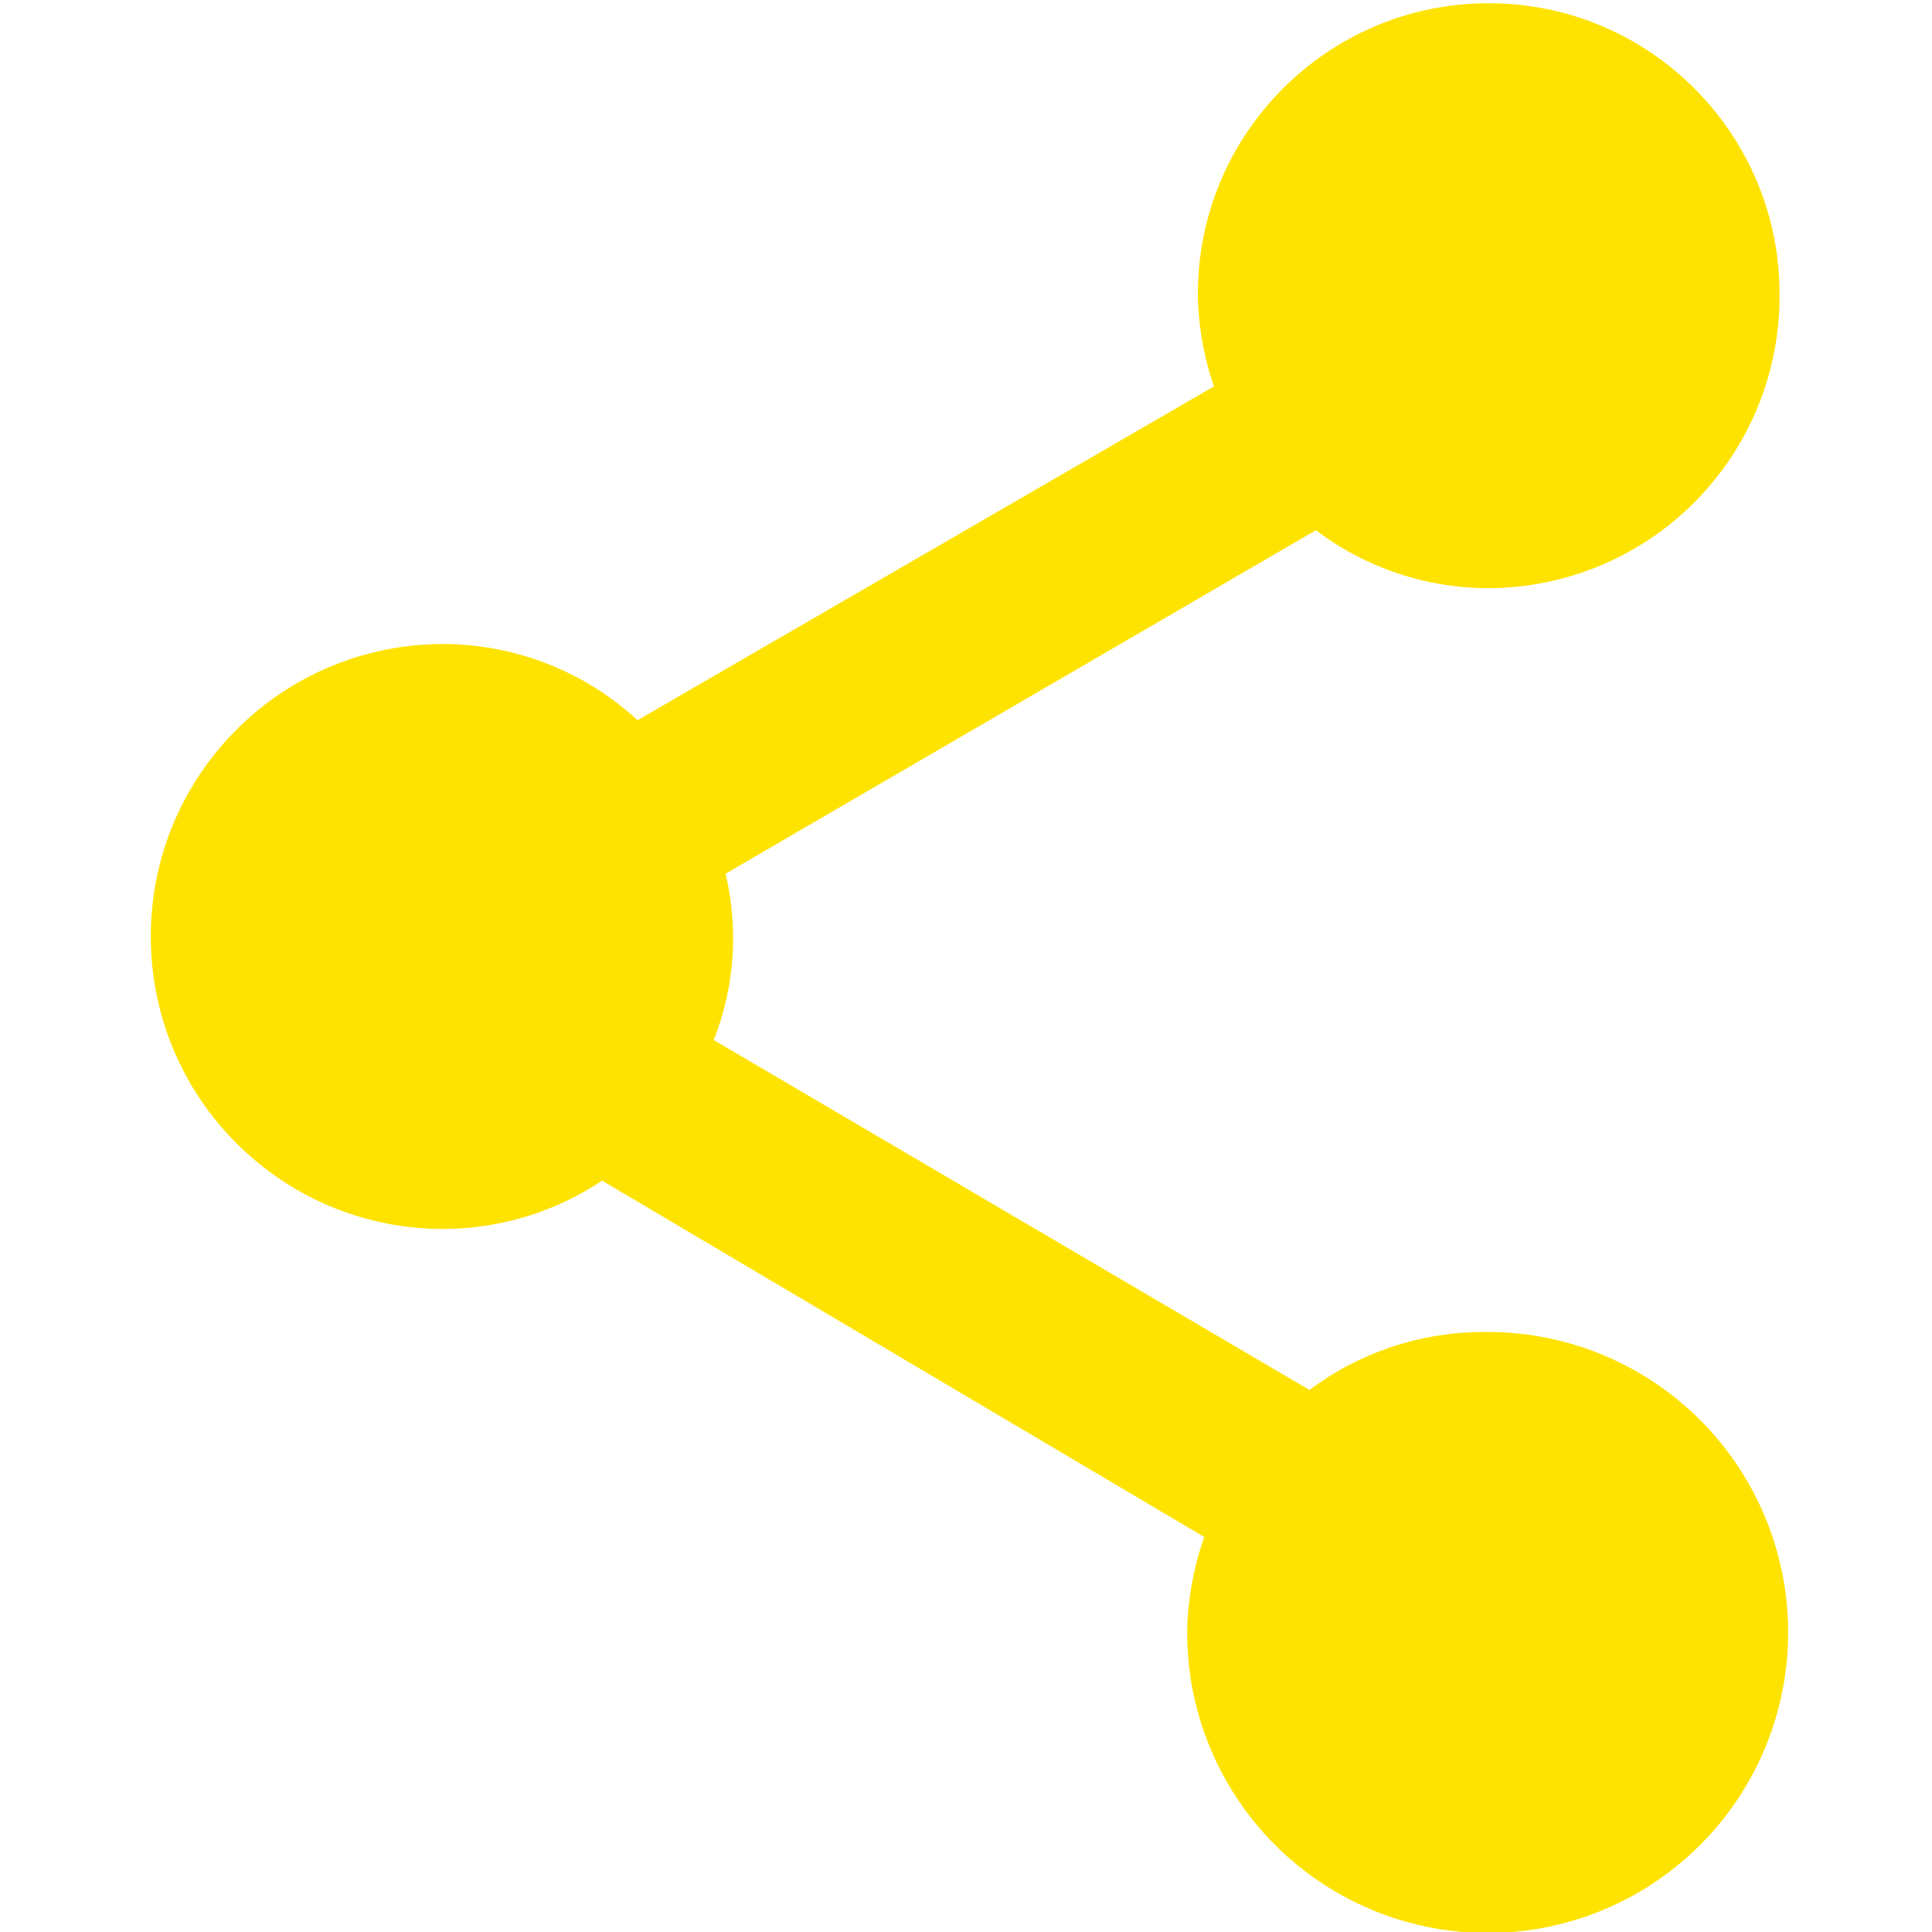
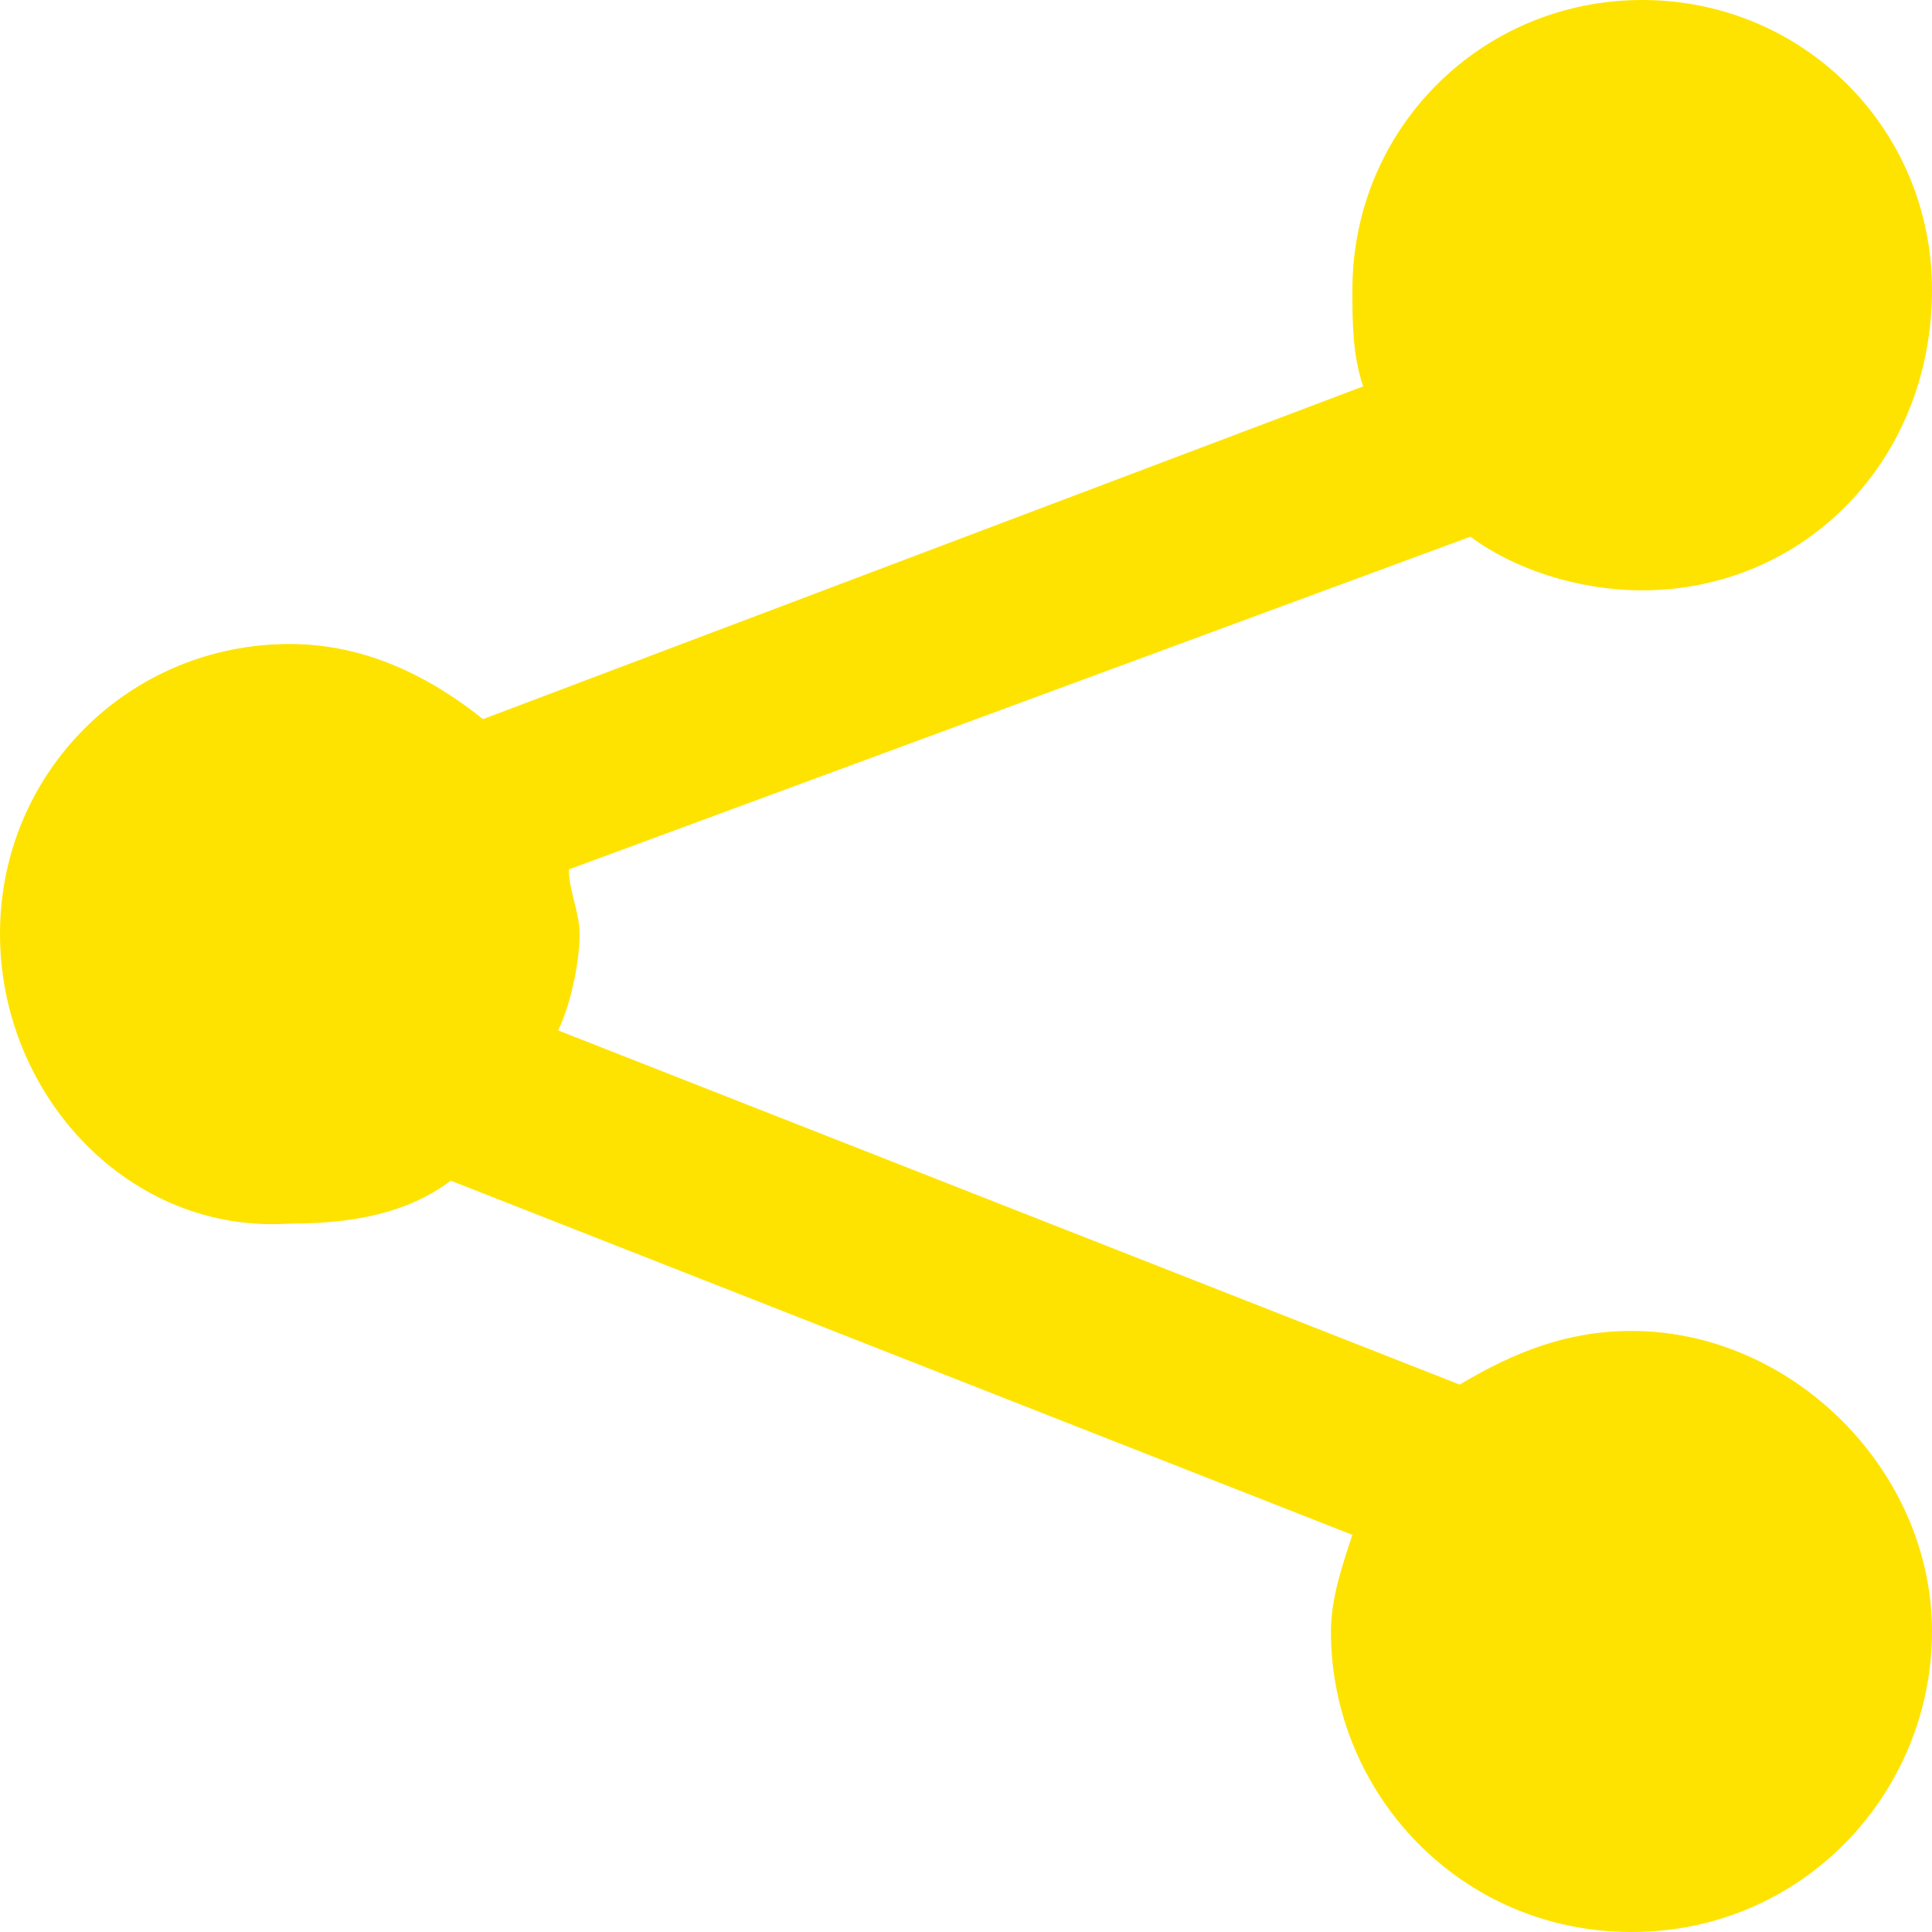
- <svg xmlns="http://www.w3.org/2000/svg" id="Слой_1" data-name="Слой 1" viewBox="0 0 18 18">
-   <defs>
-     <style>.cls-1{fill:#fee300;}</style>
-   </defs>
-   <path class="cls-1" d="M13.87,5.48a2.67,2.67,0,0,1-1.61-.54l-5.5,3.2a2.59,2.59,0,0,1-.11,1.55l5.55,3.26a2.7,2.7,0,0,1,1.61-.54,2.8,2.8,0,1,1-2.75,2.8,2.82,2.82,0,0,1,.16-.89L5.61,11a2.68,2.68,0,0,1-1.48.45A2.72,2.72,0,0,1,4.13,6a2.68,2.68,0,0,1,1.81.71L11.31,3.6a2.75,2.75,0,0,1-.15-.86,2.71,2.71,0,1,1,5.42,0A2.72,2.72,0,0,1,13.87,5.48Z" />
+ <svg xmlns="http://www.w3.org/2000/svg" version="1.1" id="Слой_1" x="0px" y="0px" viewBox="0 0 18 18" style="enable-background:new 0 0 18 18;" xml:space="preserve">
+   <style type="text/css">
+ 	.st0{fill:#FEE300;}
+ </style>
+   <path class="st0" d="M15.3,5.5c-0.6,0-1.2-0.2-1.6-0.5L5.3,8.1c0,0.2,0.1,0.4,0.1,0.6c0,0.3-0.1,0.7-0.2,0.9l8.4,3.3  c0.5-0.3,1-0.5,1.6-0.5c1.5,0,2.8,1.3,2.8,2.8c0,1.5-1.2,2.8-2.8,2.8s-2.8-1.3-2.8-2.8c0-0.3,0.1-0.6,0.2-0.9L4.2,11  c-0.4,0.3-0.9,0.4-1.5,0.4C1.2,11.5,0,10.2,0,8.7S1.2,6,2.7,6C3.4,6,4,6.3,4.5,6.7l8.2-3.1c-0.1-0.3-0.1-0.6-0.1-0.9  c0-1.5,1.2-2.7,2.7-2.7C16.8,0,18,1.2,18,2.7C18,4.3,16.8,5.5,15.3,5.5z" />
</svg>
